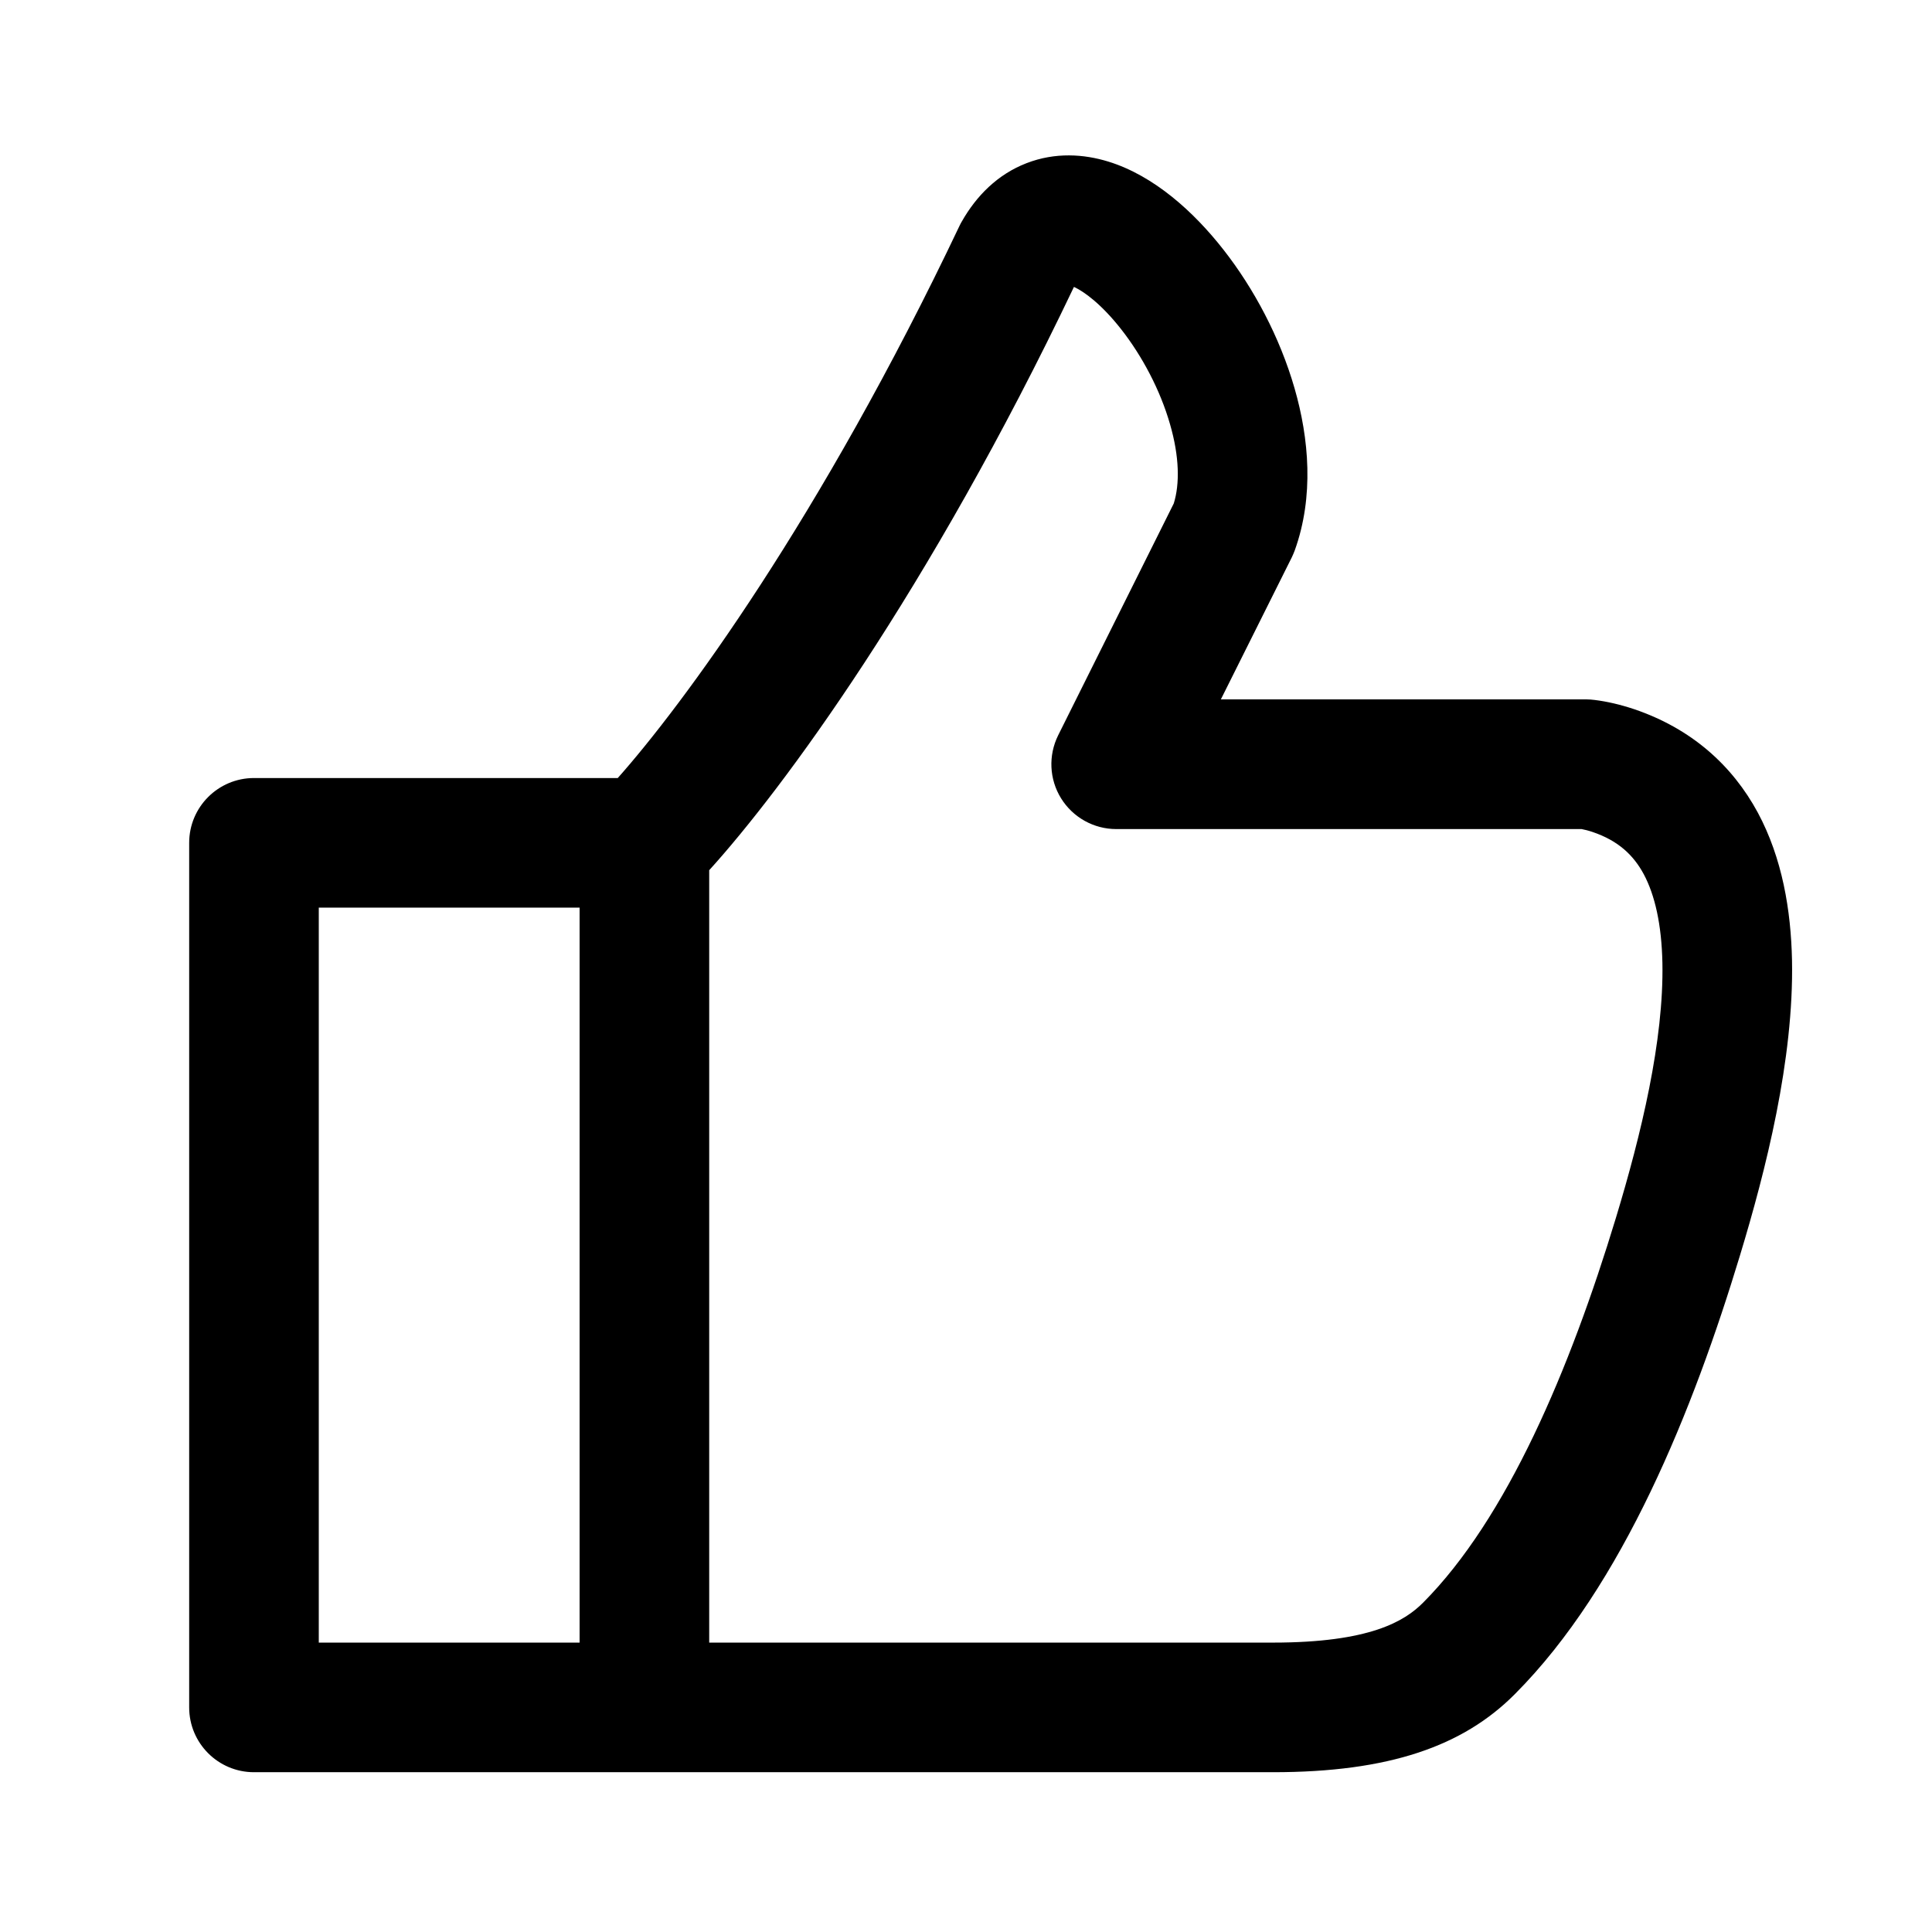
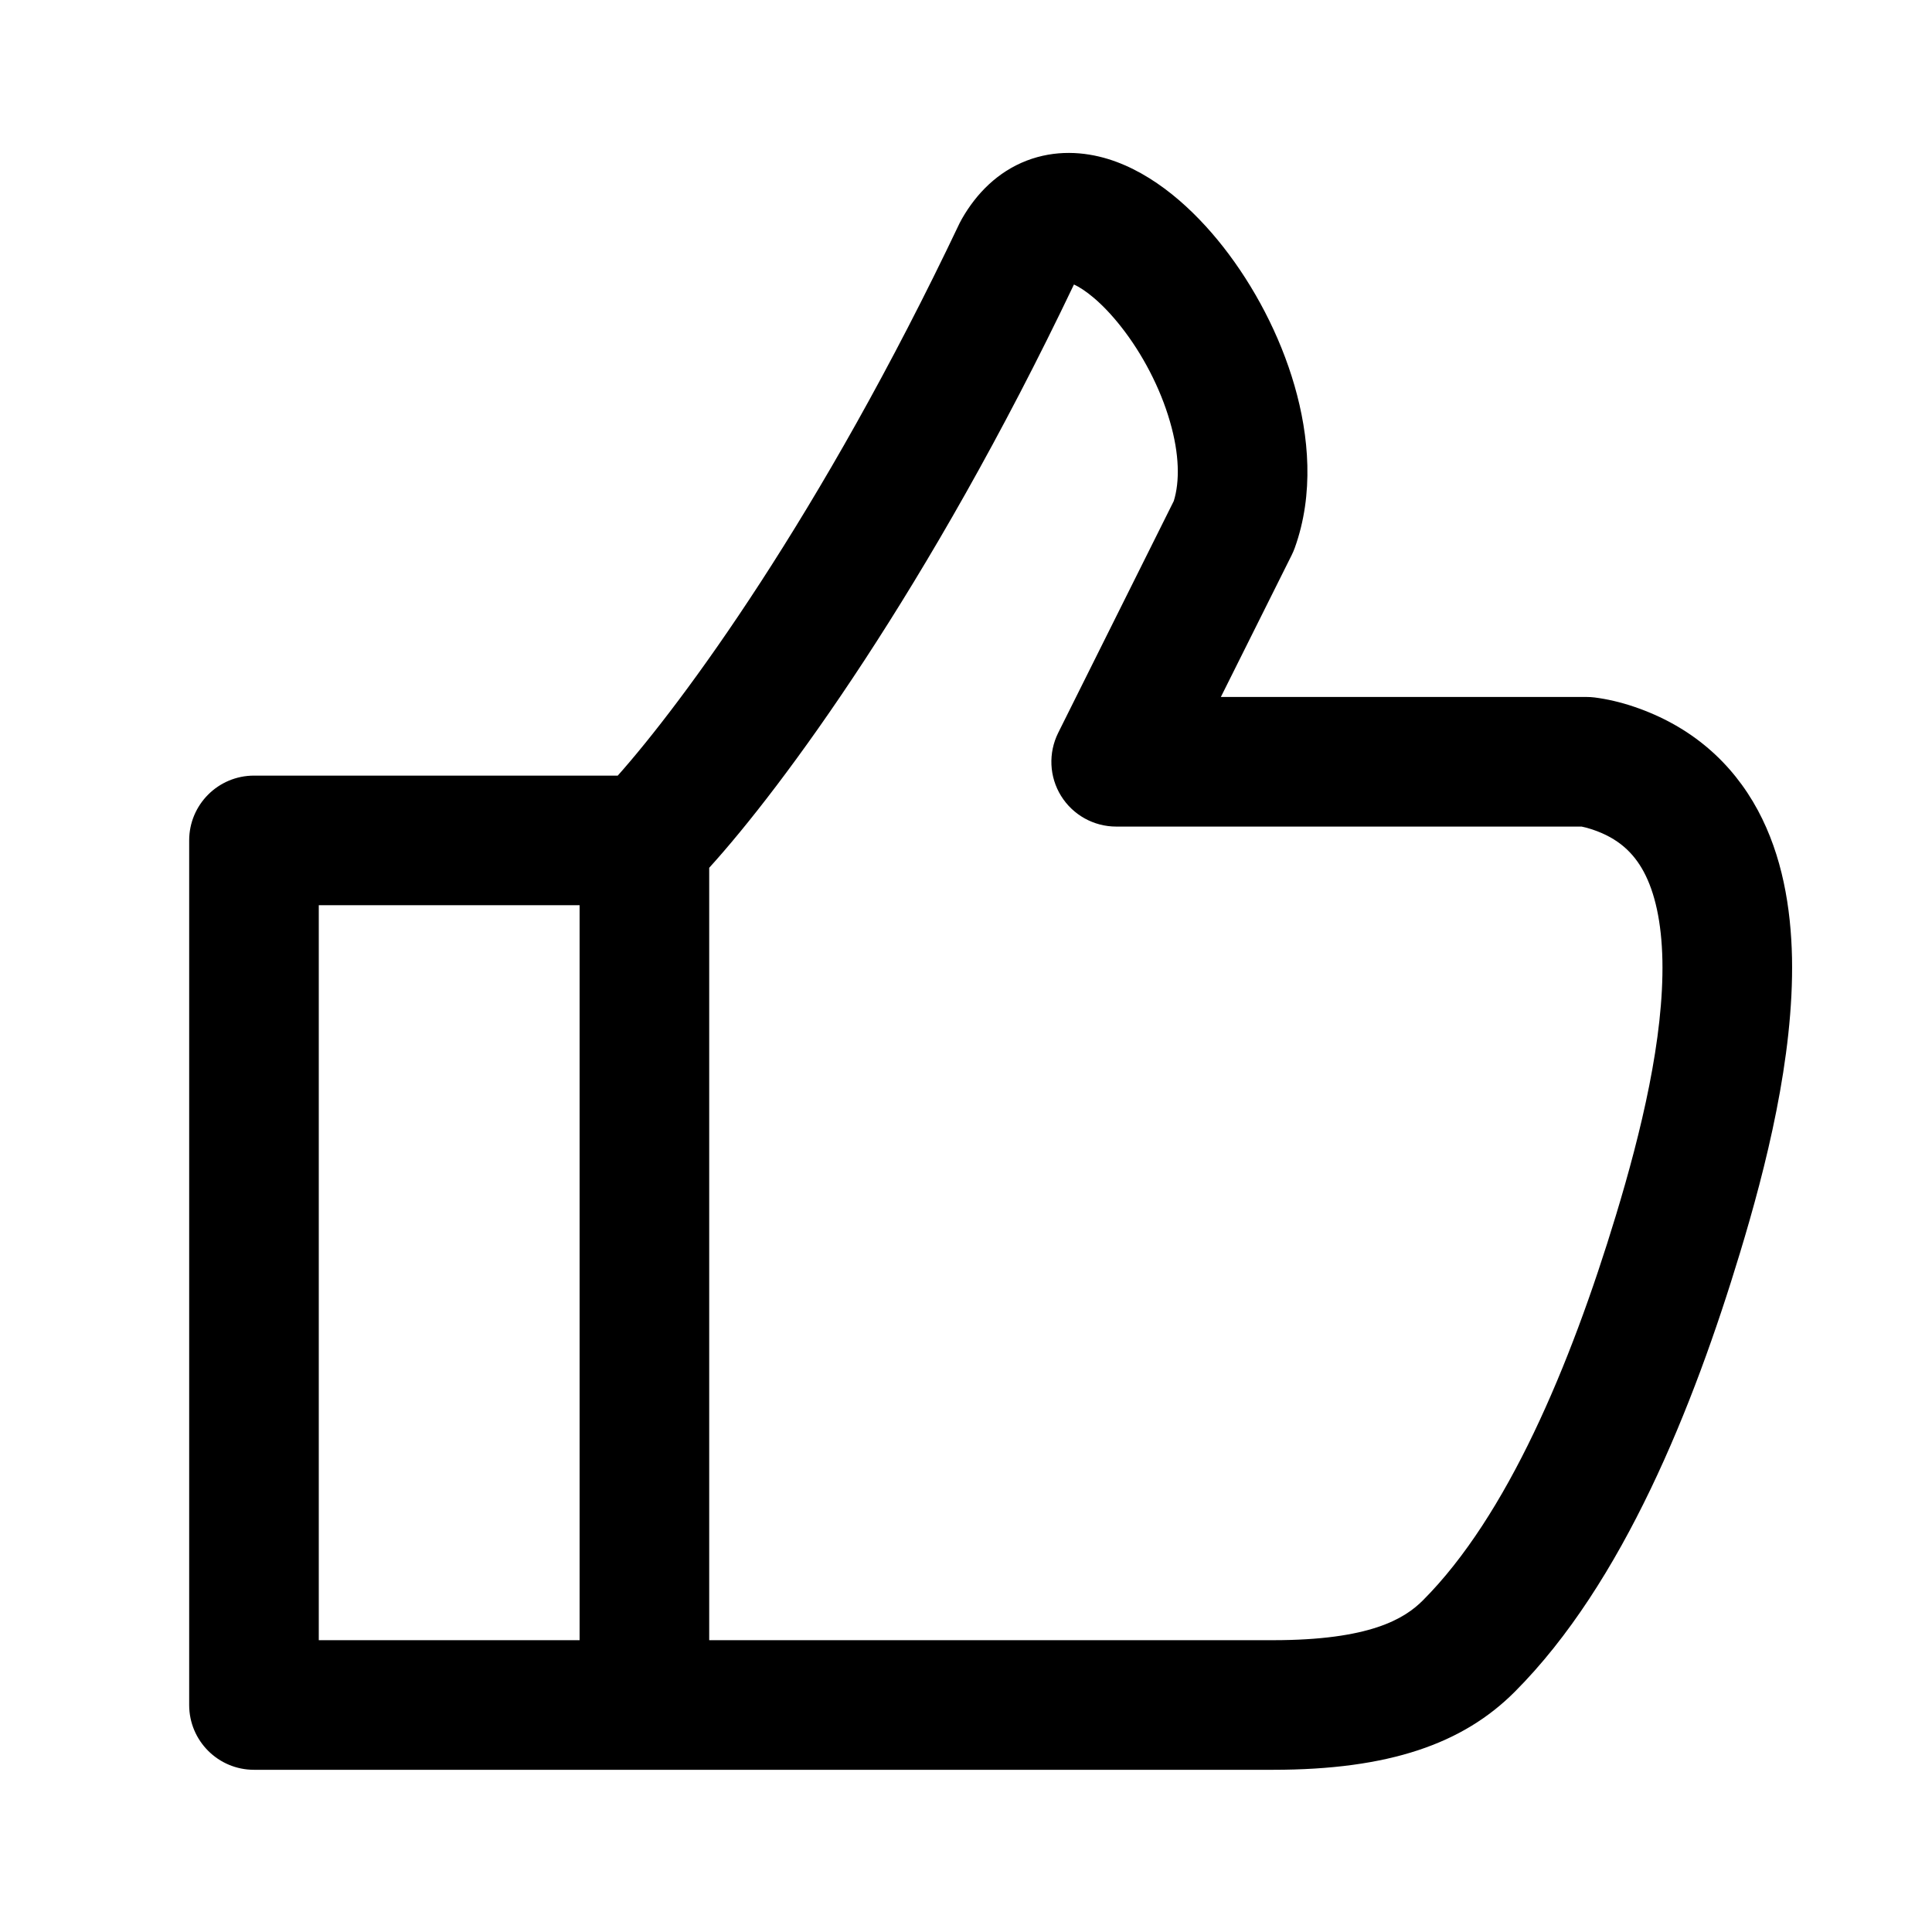
<svg xmlns="http://www.w3.org/2000/svg" width="24" height="24" viewBox="0 0 24 24" fill="none" data-karrot-ui-icon="true">
-   <path fill-rule="evenodd" clip-rule="evenodd" d="M13.767 2.007C13.465 1.914 13.109 1.889 12.752 2.027C12.394 2.165 12.13 2.432 11.95 2.748C11.94 2.765 11.93 2.783 11.921 2.802C10.188 6.451 8.471 8.769 7.674 9.665H3.155C2.711 9.665 2.35 10.025 2.35 10.47V21.21C2.35 21.655 2.711 22.015 3.155 22.015H15.813C17.258 22.015 18.175 21.691 18.817 21.046C20.164 19.696 21.038 17.499 21.615 15.594C21.935 14.539 22.285 13.163 22.261 11.929C22.248 11.307 22.14 10.661 21.837 10.096C21.52 9.509 21.013 9.051 20.298 8.809C20.13 8.753 19.964 8.714 19.808 8.695C19.775 8.691 19.741 8.688 19.708 8.688H15.166L16.047 6.924C16.061 6.895 16.073 6.866 16.084 6.837C16.325 6.167 16.261 5.445 16.081 4.822C15.899 4.191 15.577 3.584 15.196 3.099C14.831 2.633 14.336 2.182 13.767 2.007ZM3.96 11.275V20.405H7.2V11.275H3.96ZM8.81 10.81C9.716 9.812 11.534 7.354 13.341 3.564C13.47 3.623 13.687 3.783 13.929 4.092C14.19 4.425 14.413 4.847 14.534 5.268C14.652 5.674 14.656 6.013 14.581 6.254L13.145 9.134C13.021 9.384 13.034 9.68 13.181 9.917C13.328 10.154 13.587 10.299 13.866 10.299H19.647C19.684 10.306 19.73 10.317 19.783 10.335C20.102 10.443 20.291 10.622 20.419 10.859C20.558 11.119 20.641 11.484 20.651 11.961C20.67 12.923 20.388 14.091 20.074 15.127C19.503 17.009 18.72 18.863 17.677 19.91C17.447 20.14 17.017 20.405 15.813 20.405H8.81V10.81Z" fill="currentColor" />
+   <path fill-rule="evenodd" clip-rule="evenodd" d="M13.767 1.976C13.465 1.883 13.109 1.859 12.752 1.996C12.394 2.135 12.13 2.402 11.95 2.717C11.94 2.735 11.93 2.753 11.921 2.771C10.188 6.421 8.471 8.739 7.674 9.635H3.155C2.711 9.635 2.35 9.995 2.35 10.44V21.18C2.35 21.625 2.711 21.985 3.155 21.985H15.813C17.258 21.985 18.175 21.66 18.817 21.016C20.164 19.666 21.038 17.469 21.615 15.563C21.935 14.509 22.285 13.133 22.261 11.899C22.248 11.276 22.14 10.63 21.837 10.066C21.52 9.478 21.013 9.021 20.298 8.779C20.13 8.722 19.964 8.684 19.808 8.664C19.775 8.66 19.741 8.658 19.708 8.658H15.166L16.047 6.893C16.061 6.865 16.073 6.836 16.084 6.806C16.325 6.137 16.261 5.414 16.081 4.791C15.899 4.16 15.577 3.554 15.196 3.068C14.831 2.602 14.336 2.152 13.767 1.976ZM3.96 11.245V20.375H7.2V11.245H3.96ZM8.81 10.78C9.716 9.782 11.534 7.323 13.341 3.534C13.47 3.593 13.687 3.753 13.929 4.062C14.19 4.394 14.413 4.817 14.534 5.238C14.652 5.644 14.656 5.983 14.581 6.224L13.145 9.104C13.021 9.354 13.034 9.65 13.181 9.887C13.328 10.124 13.587 10.268 13.866 10.268H19.647C19.684 10.275 19.73 10.287 19.783 10.305C20.102 10.412 20.291 10.592 20.419 10.829C20.558 11.088 20.641 11.454 20.651 11.93C20.67 12.893 20.388 14.061 20.074 15.096C19.503 16.979 18.72 18.833 17.677 19.879C17.447 20.11 17.017 20.375 15.813 20.375H8.81V10.78Z" fill="currentColor" />
</svg>
